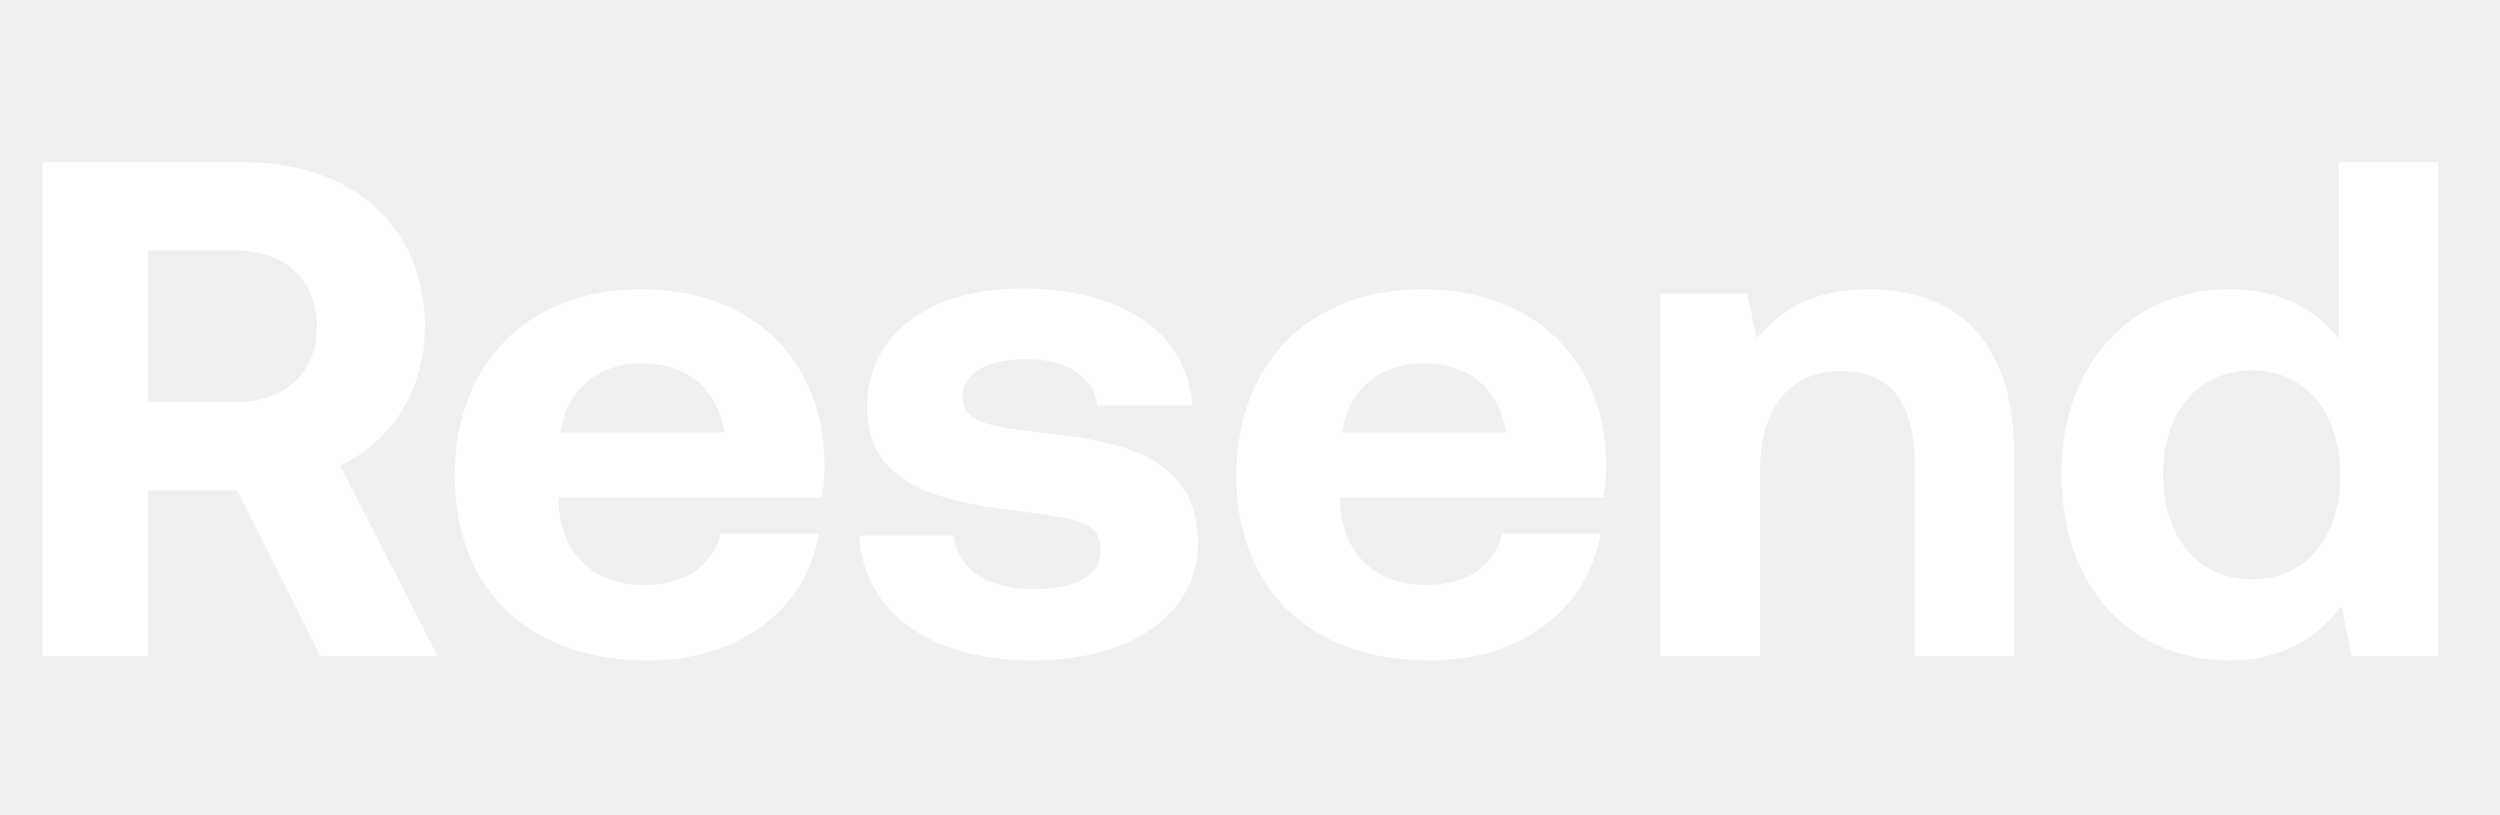
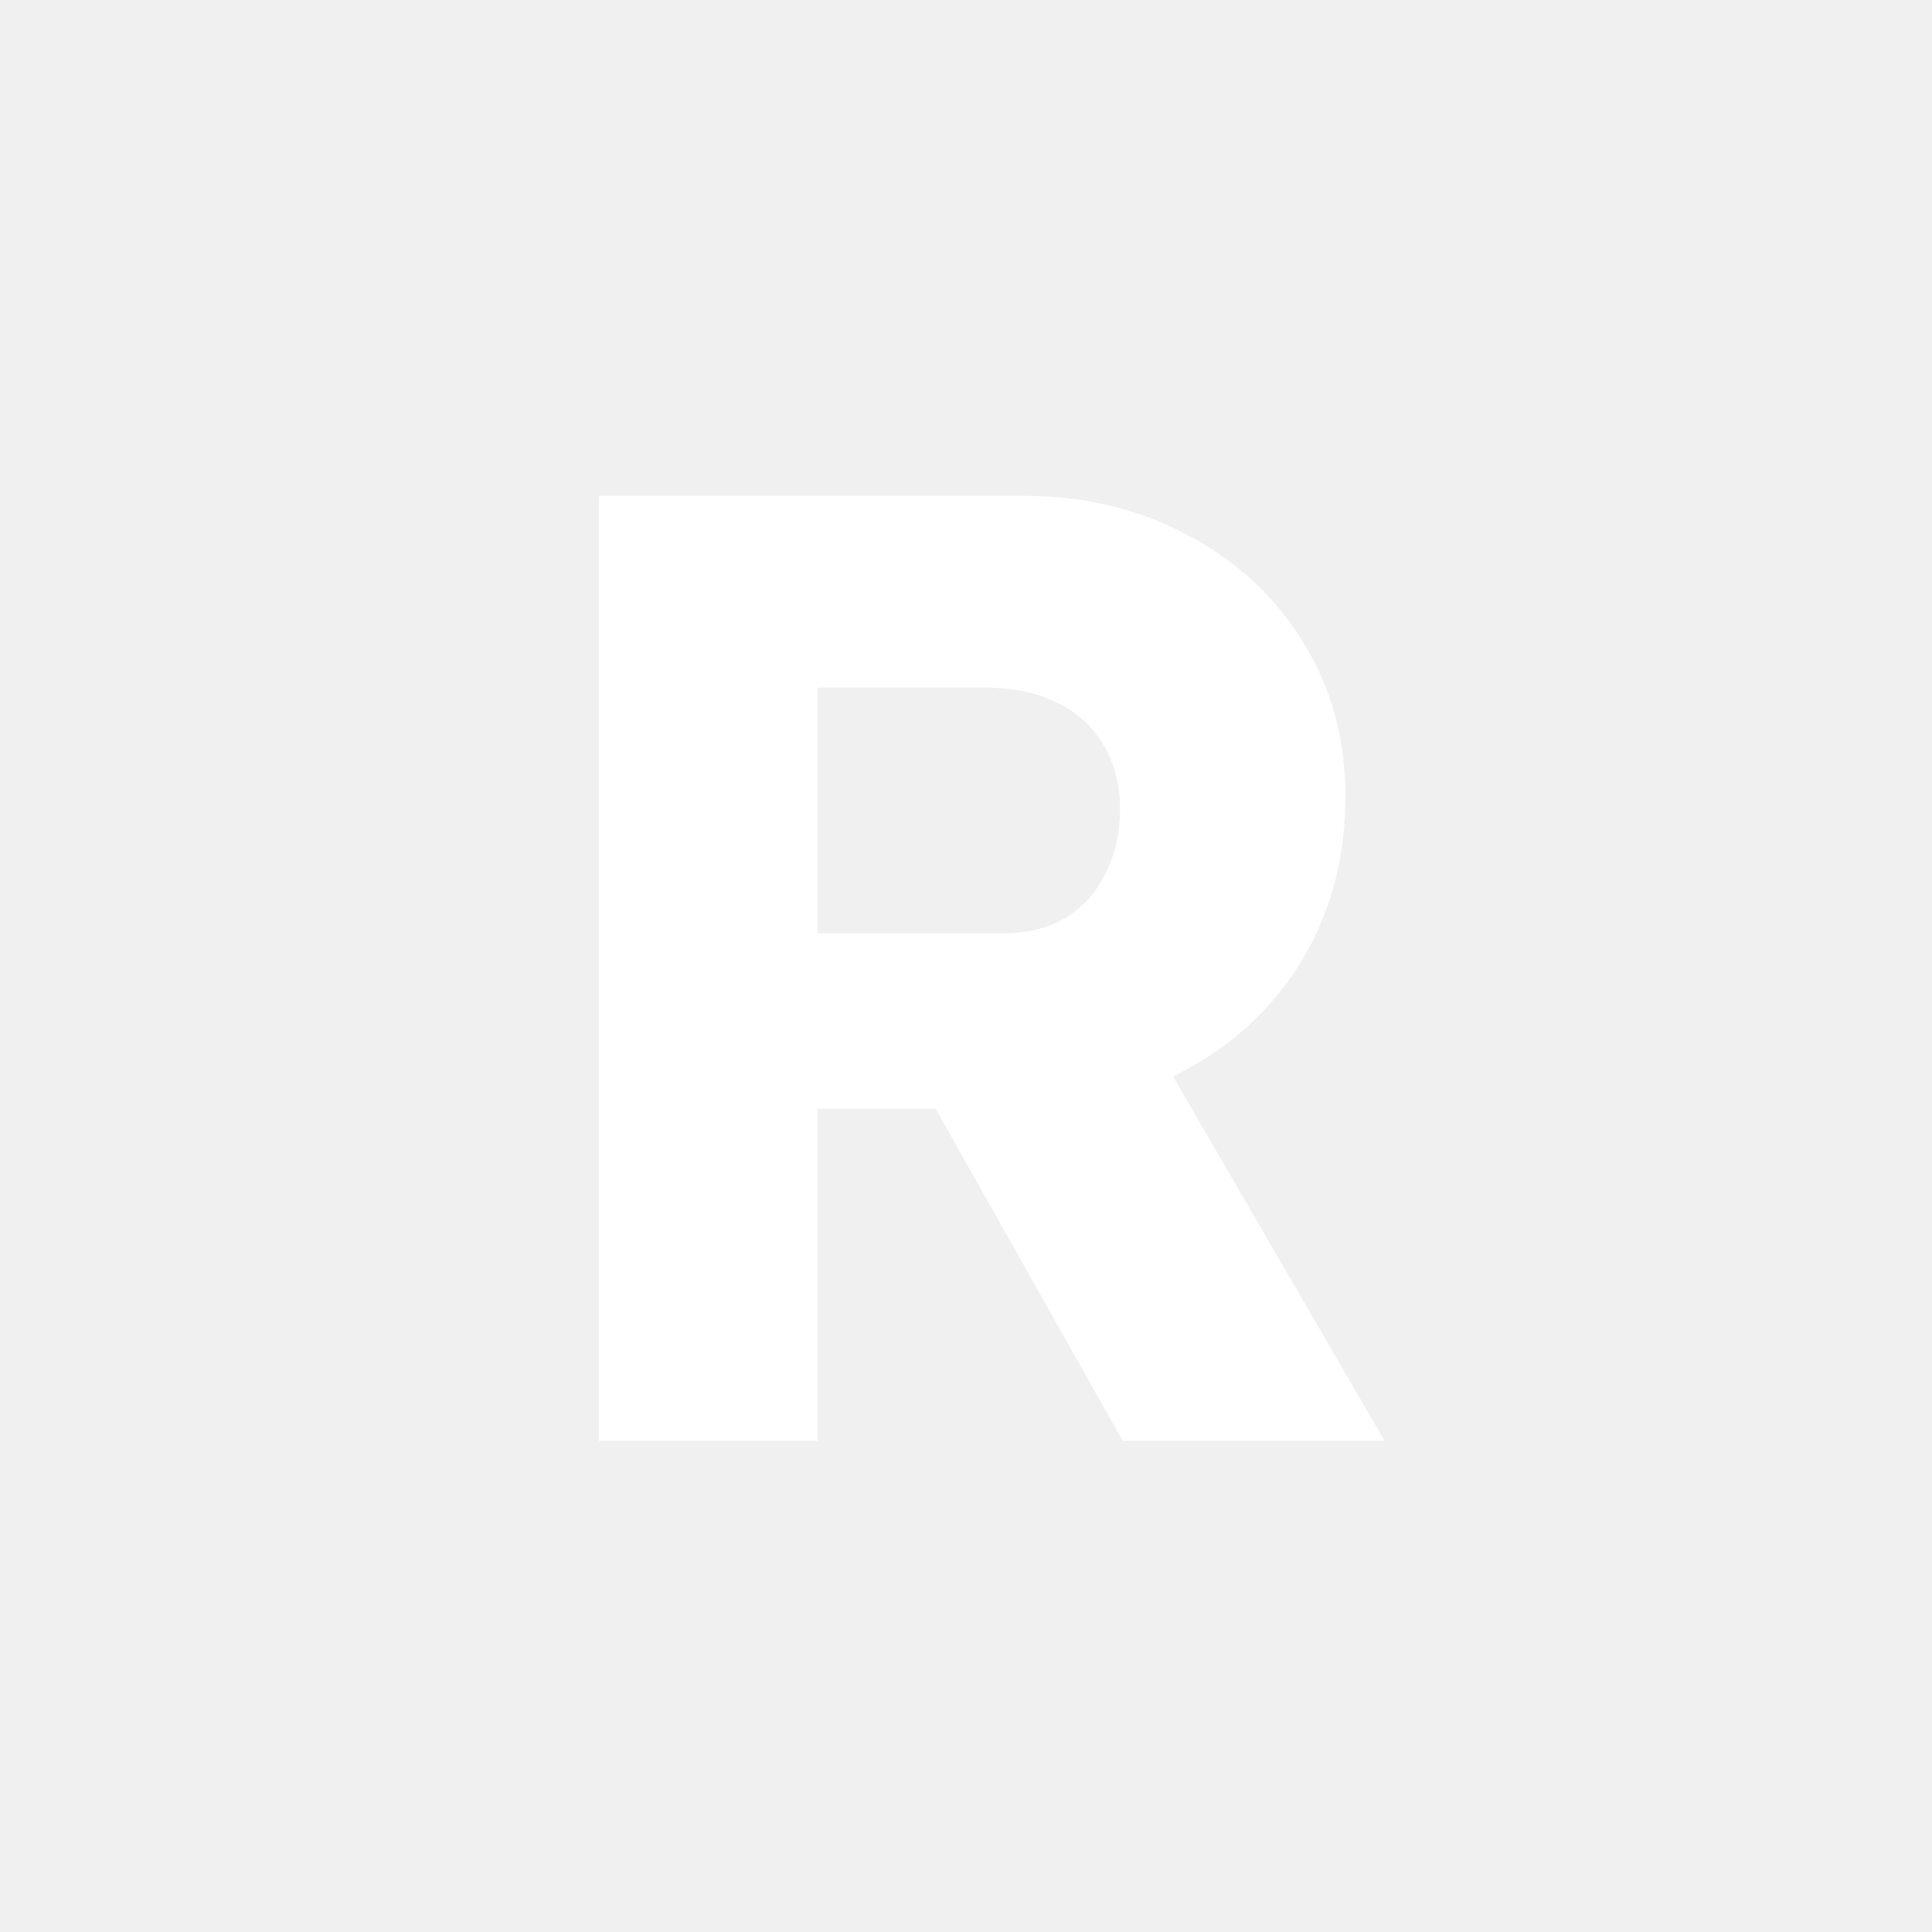
- <svg xmlns="http://www.w3.org/2000/svg" width="1500" height="489" viewBox="0 0 1500 489" fill="none">
-   <path d="M25.409 393.747V97.306H146.103C211.32 97.306 254.939 135.844 254.939 195.979C254.939 234.093 235.035 264.584 204.121 279.406L262.562 393.747H192.263L142.292 294.228H88.932V393.747H25.409ZM141.021 150.242H88.932V241.292H141.021C171.089 241.292 190.146 223.506 190.146 195.979C190.146 168.029 171.089 150.242 141.021 150.242ZM388.86 396.288C316.444 396.288 272.825 352.669 272.825 285.335C272.825 217.577 317.291 173.534 384.625 173.534C449.842 173.534 493.885 214.189 494.732 278.135C494.732 284.488 494.308 291.687 493.038 298.463H335.077V301.427C336.348 332.342 356.252 350.975 386.319 350.975C410.458 350.975 427.398 340.388 432.479 320.061H491.344C484.568 362.409 446.878 396.288 388.86 396.288ZM336.348 259.502H434.597C430.362 232.822 412.152 218 385.049 218C359.216 218 339.736 233.669 336.348 259.502ZM515.546 321.331H572.293C574.41 340.388 590.926 353.516 620.147 353.516C645.133 353.516 660.378 345.47 660.378 330.224C660.378 312.438 645.556 311.167 610.407 306.509C559.588 300.58 520.204 289.146 520.204 244.256C520.204 201.061 557.894 172.687 613.795 173.111C672.236 173.111 712.467 198.943 715.431 243.409H658.261C656.567 226.046 640.051 215.459 615.912 215.459C592.62 215.459 577.375 223.929 577.375 237.904C577.375 254.42 596.008 256.114 627.346 259.925C677.318 265.007 718.819 276.441 718.819 325.566C718.819 368.762 678.165 396.288 619.723 396.288C559.165 396.288 518.087 367.915 515.546 321.331ZM857.839 396.288C785.423 396.288 741.803 352.669 741.803 285.335C741.803 217.577 786.27 173.534 853.604 173.534C918.821 173.534 962.864 214.189 963.711 278.135C963.711 284.488 963.287 291.687 962.017 298.463H804.056V301.427C805.326 332.342 825.23 350.975 855.298 350.975C879.437 350.975 896.376 340.388 901.458 320.061H960.323C953.547 362.409 915.857 396.288 857.839 396.288ZM805.326 259.502H903.575C899.341 232.822 881.131 218 854.027 218C828.195 218 808.714 233.669 805.326 259.502ZM1121.27 173.534C1168.28 173.534 1208.51 198.52 1208.51 273.054V393.747H1148.8V278.982C1148.8 242.139 1134.82 222.659 1104.75 222.659C1073.84 222.659 1056.05 244.68 1056.05 282.37V393.747H996.342V176.075H1048.43L1053.94 203.178C1067.91 186.239 1087.82 173.534 1121.27 173.534ZM1403.27 203.178V97.306H1462.98V393.747H1410.89L1404.96 363.68C1390.56 382.313 1369.39 396.288 1338.05 396.288C1279.61 396.288 1236.84 353.516 1236.84 284.488C1236.84 217.153 1279.61 173.534 1337.63 173.534C1367.69 173.534 1389.29 185.392 1403.27 203.178ZM1351.18 347.587C1383.79 347.587 1404.11 322.178 1404.11 285.335C1404.11 248.068 1383.79 222.235 1351.18 222.235C1318.57 222.235 1297.82 247.644 1297.82 284.911C1297.82 322.178 1318.57 347.587 1351.18 347.587Z" fill="white" />
+ <svg xmlns="http://www.w3.org/2000/svg" width="600" height="600" viewBox="0 0 600 600" fill="none">
+   <path d="M186 447.471V154H318.062C336.788 154 353.697 158.053 368.79 166.158C384.163 174.263 396.181 185.443 404.845 199.698C413.51 213.672 417.842 229.604 417.842 247.491C417.842 265.938 413.51 282.568 404.845 297.381C396.181 311.915 384.302 323.375 369.209 331.759C354.117 340.144 337.067 344.337 318.062 344.337H253.917V447.471H186ZM348.667 447.471L274.041 314.99L346.99 304.509L430 447.471H348.667ZM253.917 289.835H311.773C319.04 289.835 325.329 288.298 330.639 285.223C336.229 281.869 340.421 277.258 343.216 271.388C346.291 265.519 347.828 258.811 347.828 251.265C347.828 243.718 346.151 237.15 342.797 231.56C339.443 225.691 334.552 221.219 328.124 218.144C321.975 215.07 314.428 213.533 305.484 213.533H253.917V289.835Z" fill="white" />
</svg>
